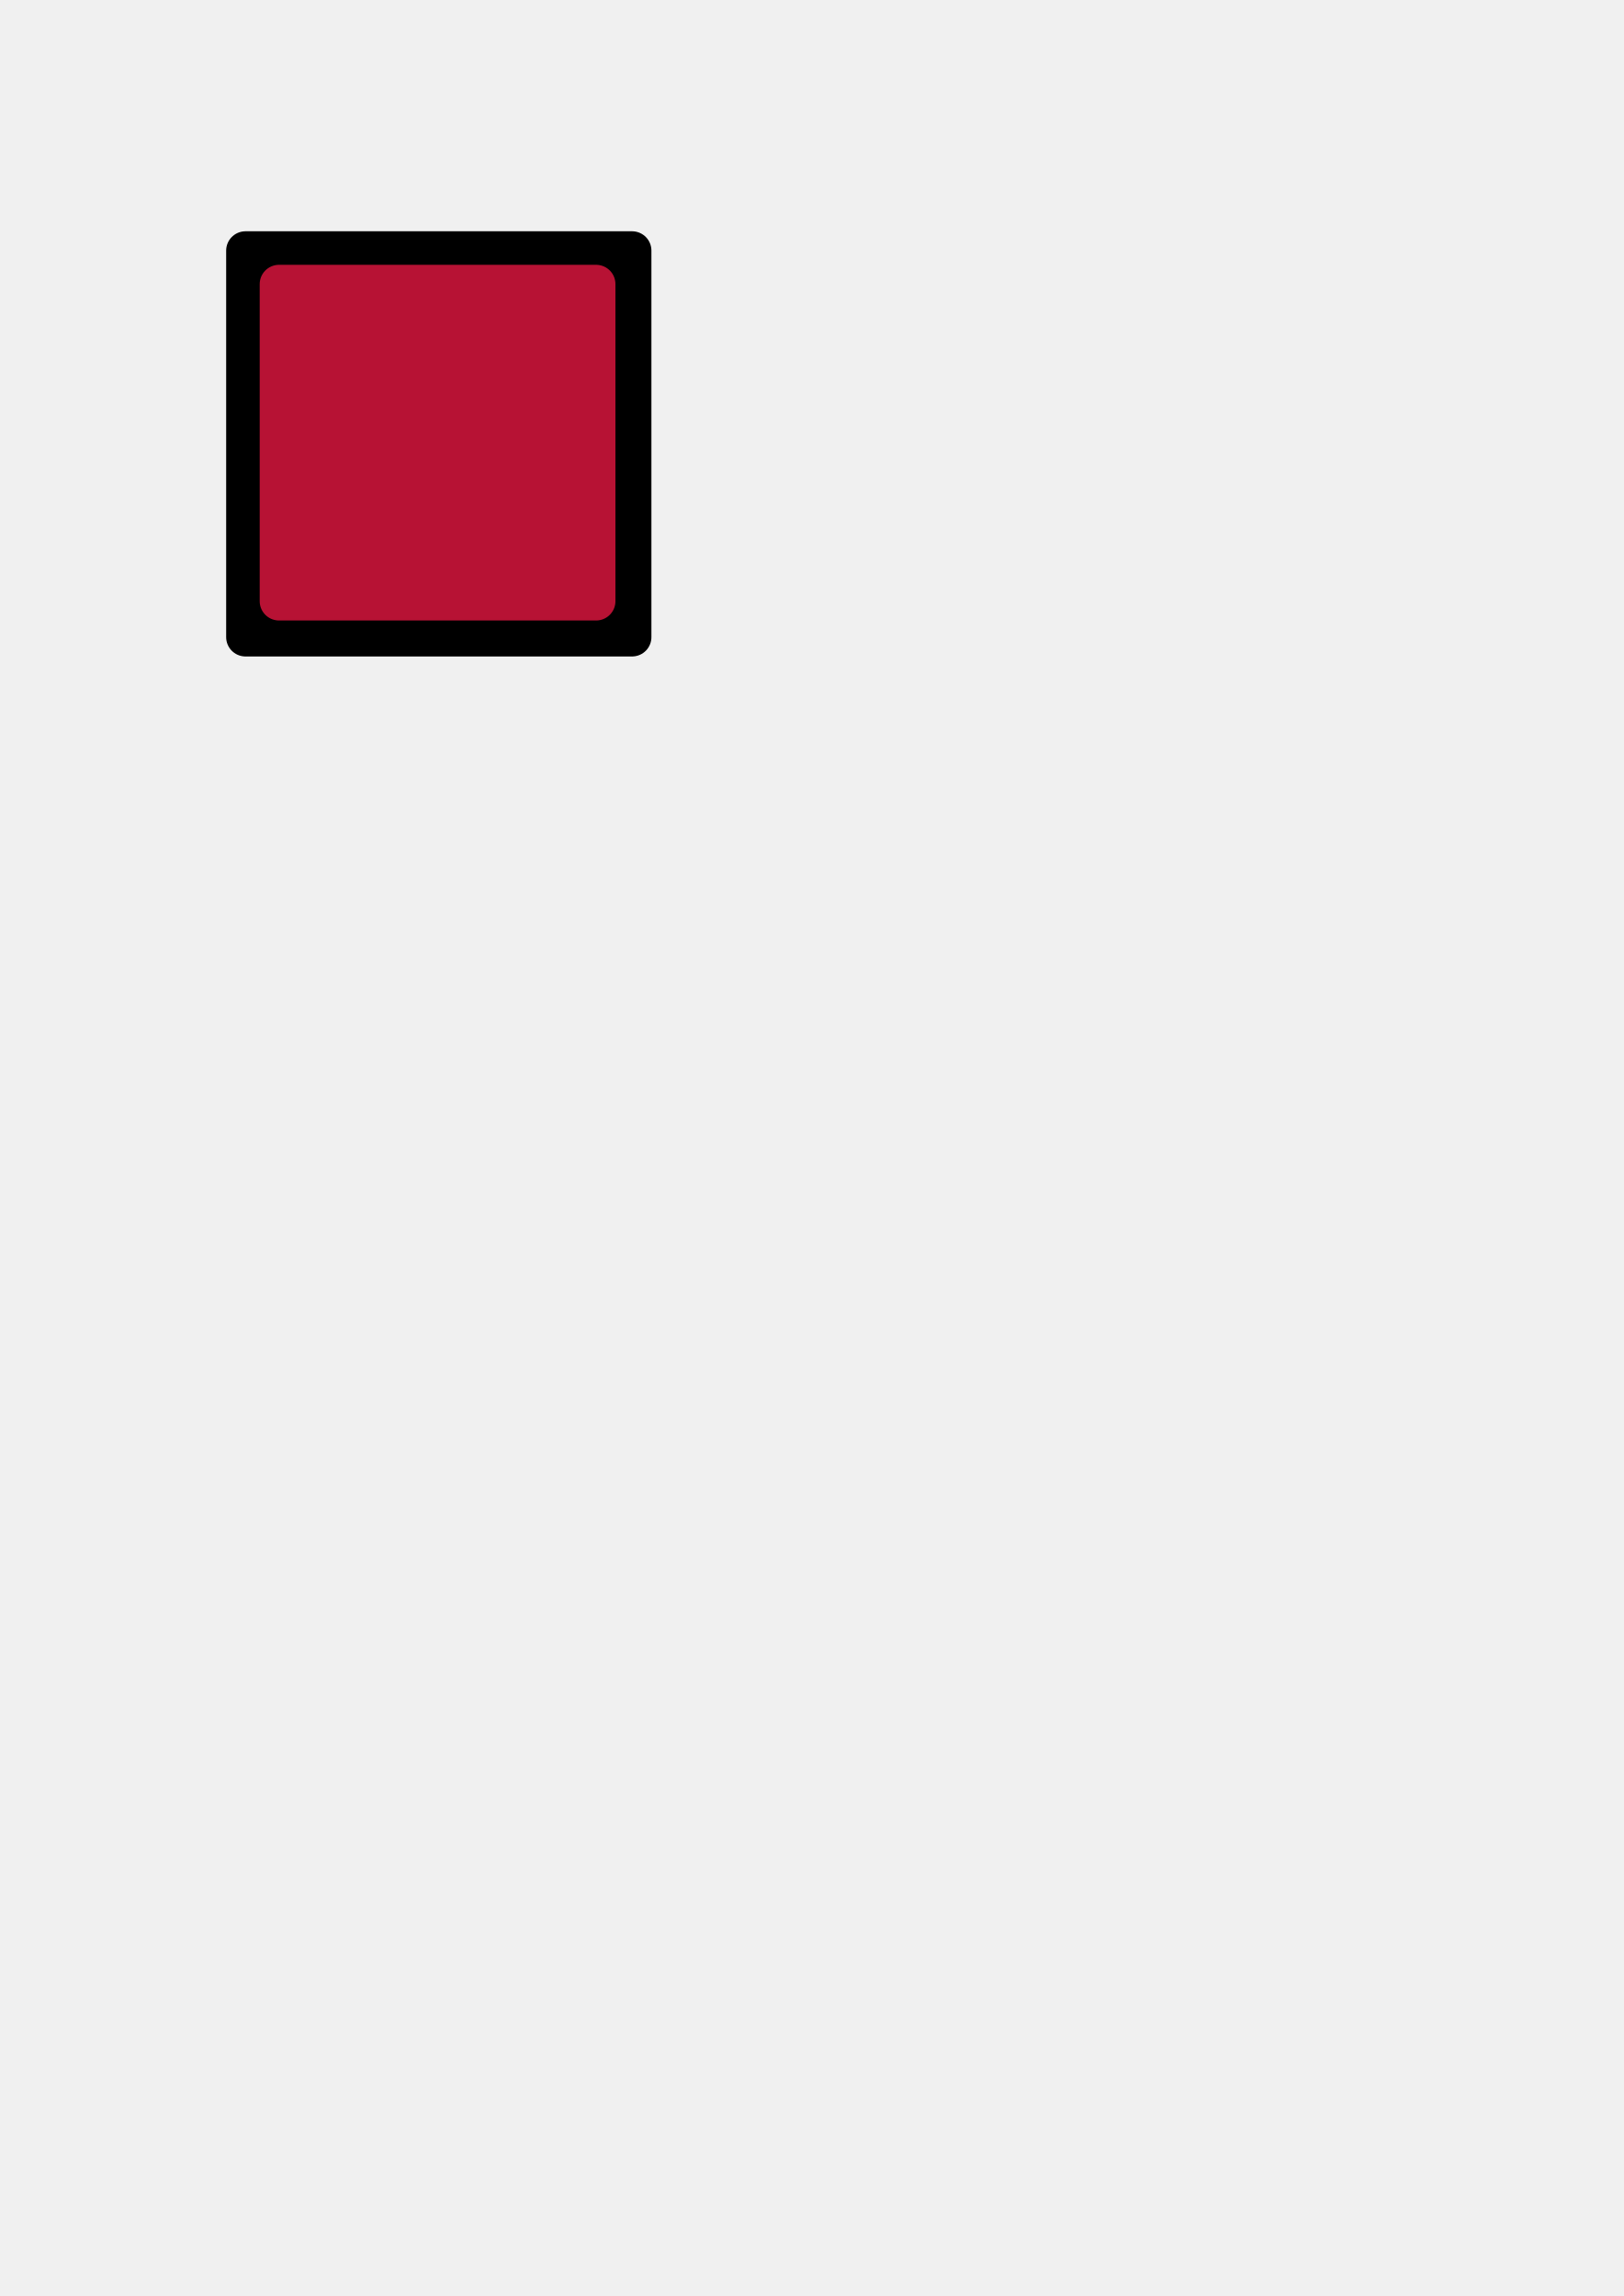
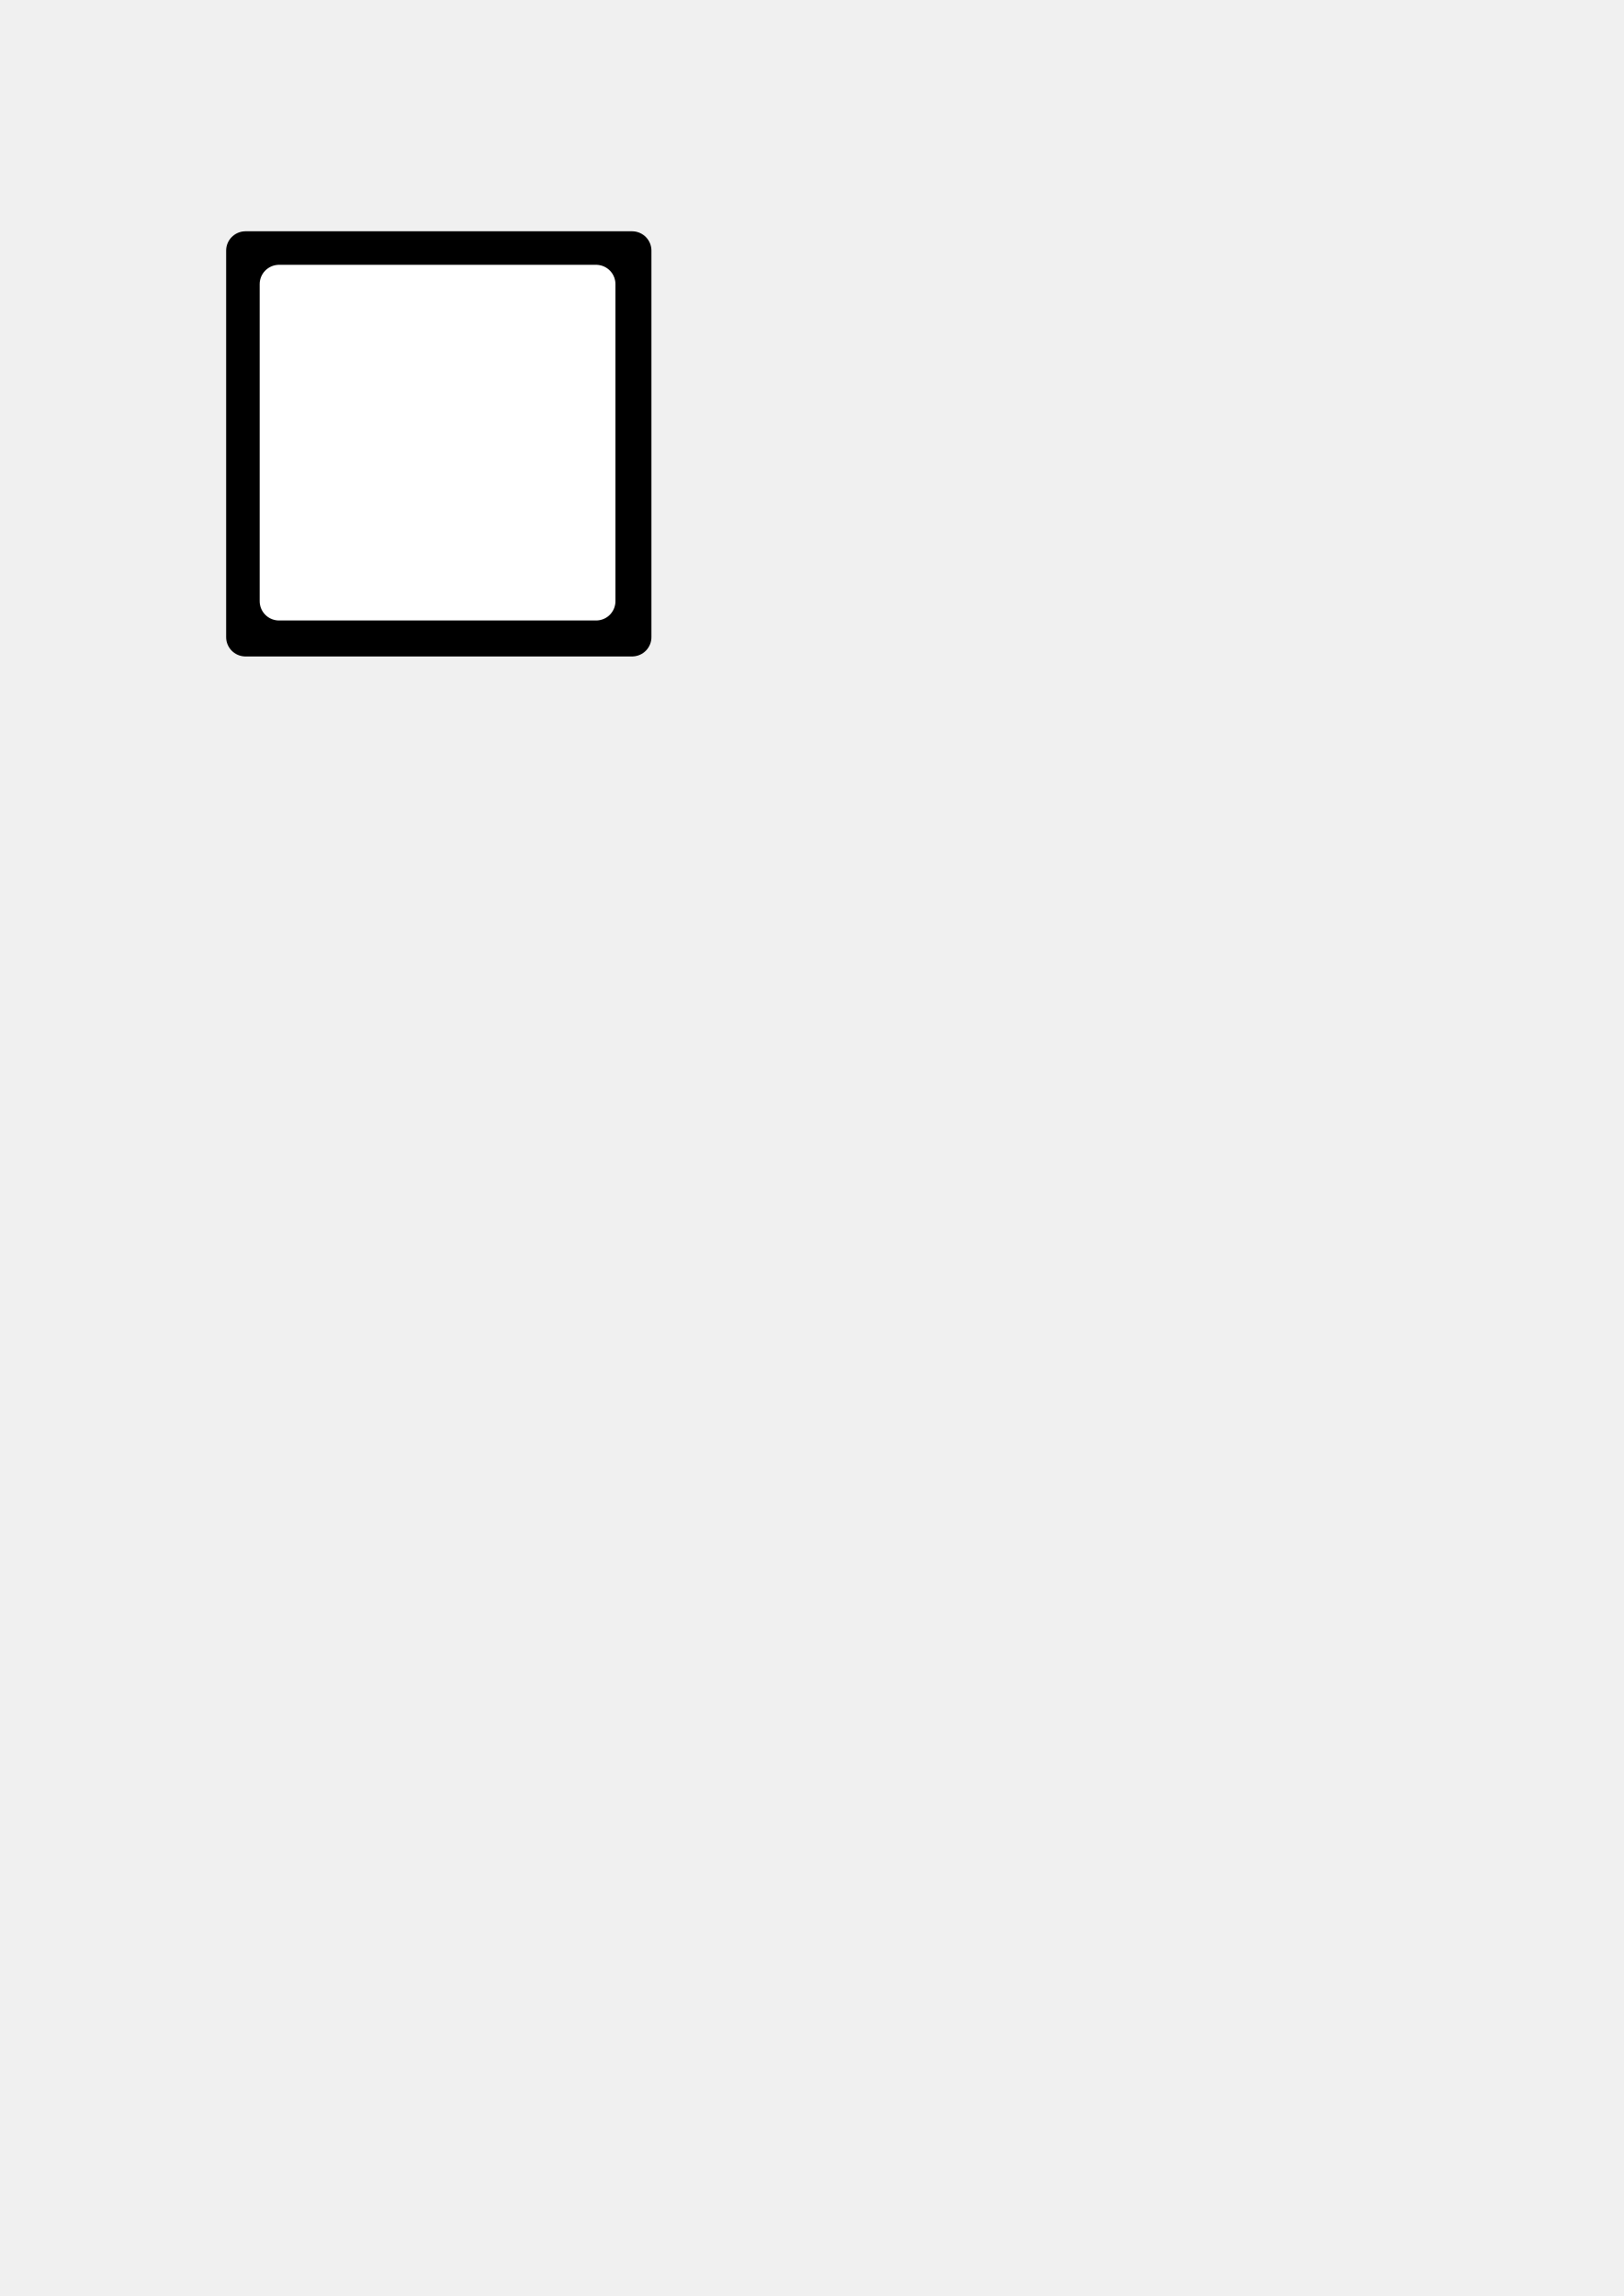
<svg xmlns="http://www.w3.org/2000/svg" id="svg8" version="1.1" viewBox="0 0 210 297" height="297mm" width="210mm">
  <defs id="defs2" />
  <g id="layer1">
    <rect y="32.417" x="31.75" height="50" width="50" id="rect815" style="fill:#000000;fill-opacity:1;stroke:#000000;stroke-width:5;stroke-linecap:round;stroke-linejoin:round;stroke-miterlimit:4;stroke-dasharray:none;stroke-dashoffset:0.5;stroke-opacity:1" />
-     <rect y="36.754" x="36.087" height="41.01" width="41.01" id="rect815-3" style="fill:#b71234;fill-opacity:1;stroke:#b71234;stroke-width:5;stroke-linecap:round;stroke-linejoin:round;stroke-miterlimit:4;stroke-dasharray:none;stroke-dashoffset:0.5;stroke-opacity:1" />
+     <rect y="36.754" x="36.087" height="41.01" width="41.01" id="rect815-3" style="fill:#ffffff;fill-opacity:1;stroke:#ffffff;stroke-width:5;stroke-linecap:round;stroke-linejoin:round;stroke-miterlimit:4;stroke-dasharray:none;stroke-dashoffset:0.5;stroke-opacity:1" />
  </g>
+   <flowRoot xml:space="preserve" id="flowRoot815" style="font-style:normal;font-variant:normal;font-weight:bold;font-stretch:normal;font-size:53.333px;line-height:1.25;font-family:sans-serif;-inkscape-font-specification:'sans-serif Bold';letter-spacing:0px;word-spacing:0px;fill:#000000;fill-opacity:1;stroke:none" transform="matrix(-0.2645705,-0.0026074,0.0026074,-0.2645705,109.4748,111.1132)">
+     <flowRegion id="flowRegion817" style="font-style:normal;font-variant:normal;font-weight:bold;font-stretch:normal;font-size:53.333px;line-height:1.25;font-family:sans-serif;-inkscape-font-specification:'sans-serif Bold'">
+       <rect id="rect819" width="141.679" height="62.642" x="145.884" y="177.85" style="font-style:normal;font-variant:normal;font-weight:bold;font-stretch:normal;font-size:53.333px;line-height:1.25;font-family:sans-serif;-inkscape-font-specification:'sans-serif Bold'" />
+     </flowRegion>
+     <flowPara id="flowPara821">CLB</flowPara>
+   </flowRoot>
</svg>
